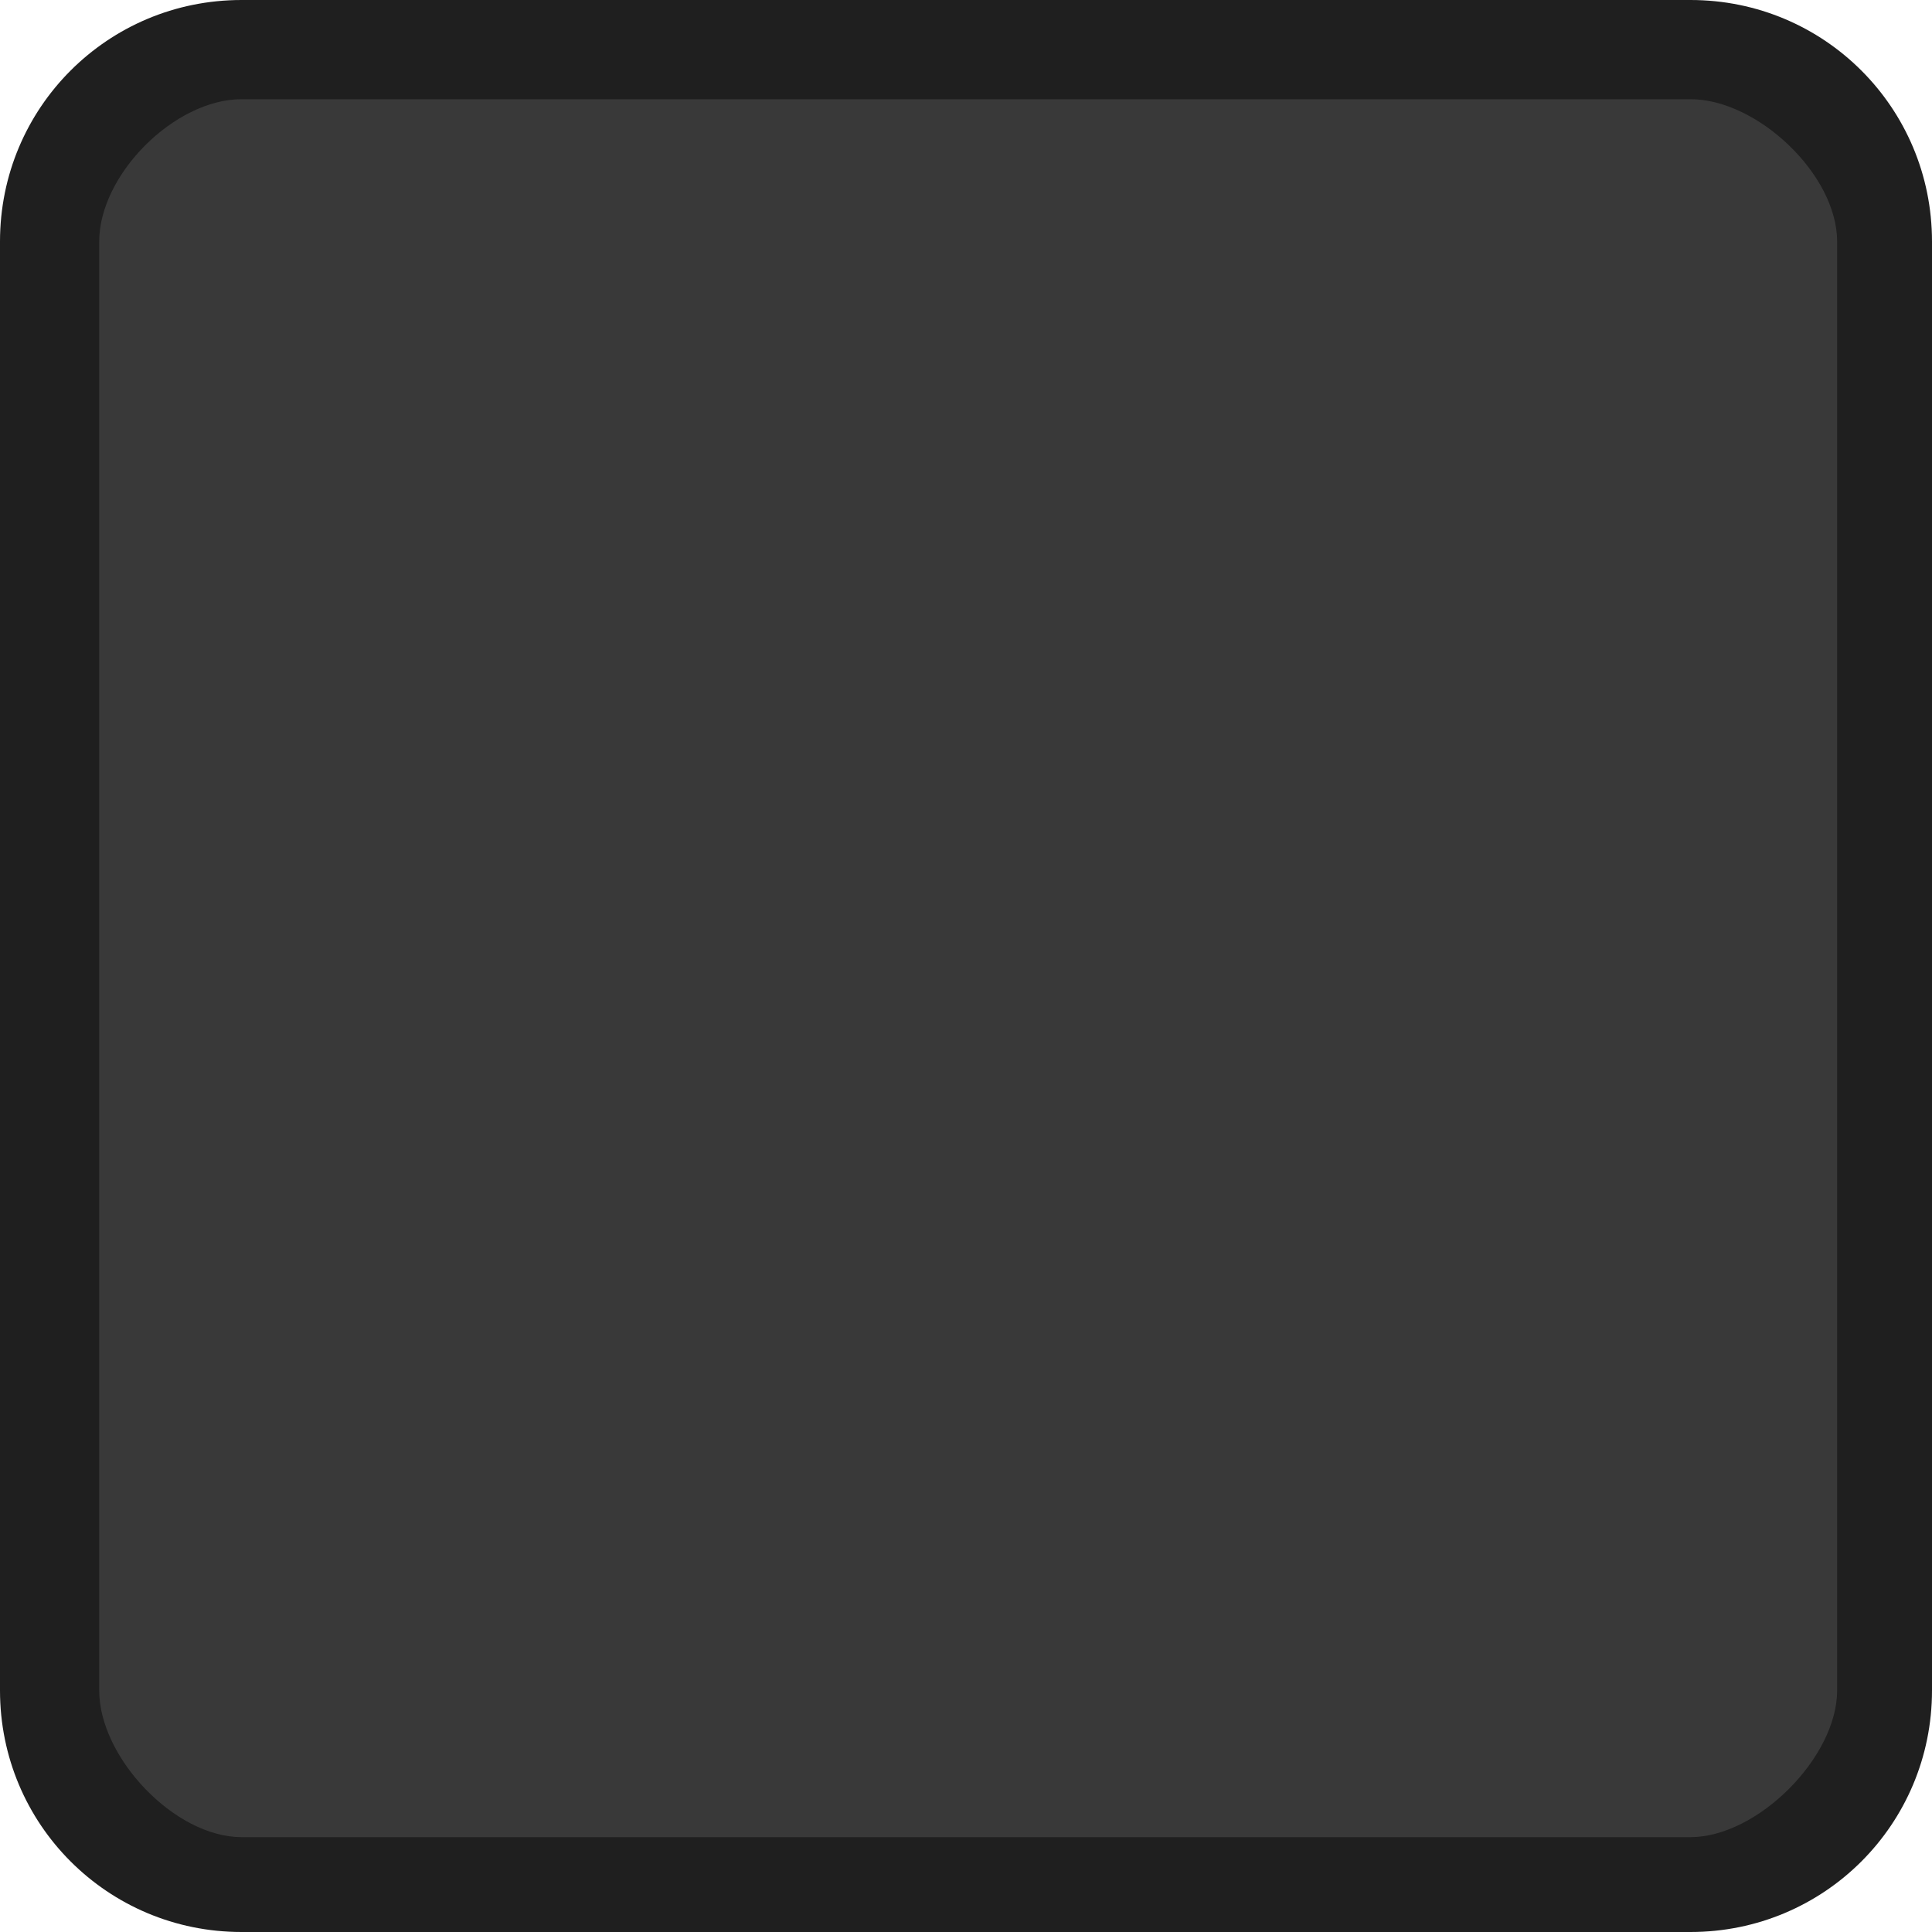
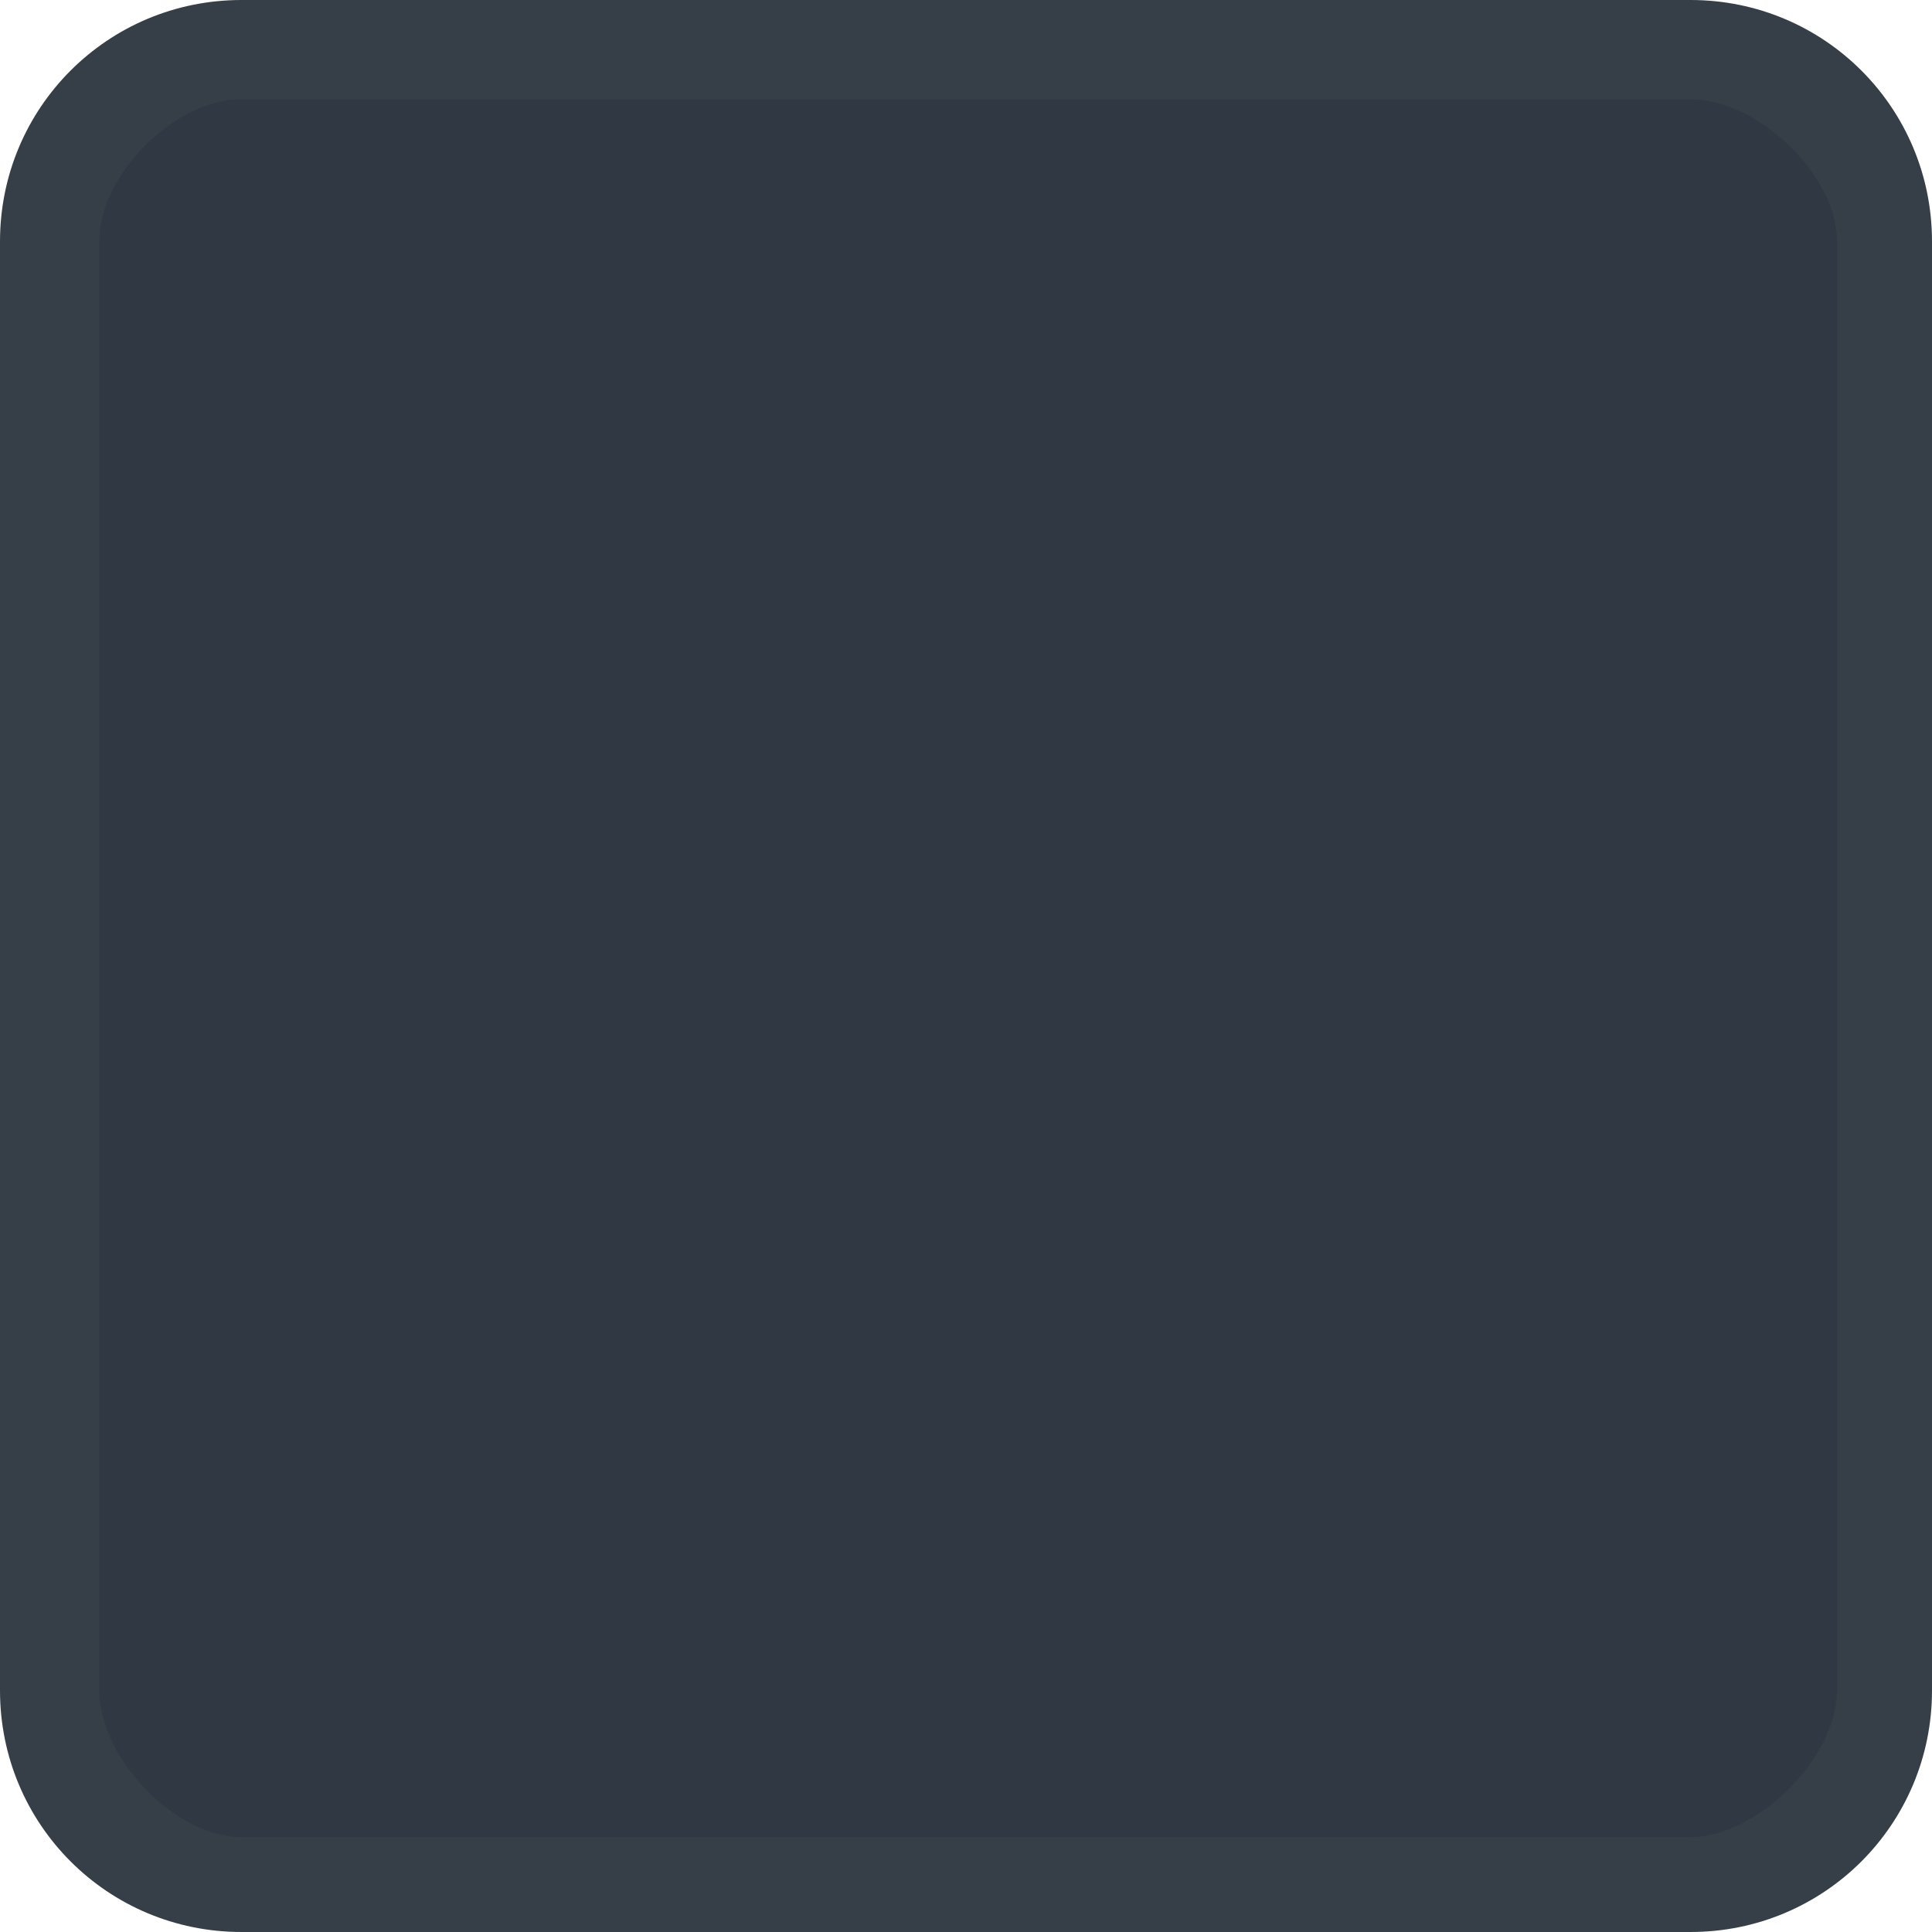
<svg xmlns="http://www.w3.org/2000/svg" viewBox="0 0 40 40">
  <g transform="translate(0 -1012.362)">
-     <rect width="37.054" x="1.429" y="1013.791" rx="1" height="37.054" style="fill:#393939" />
-     <path style="fill:#1f1f1f" d="m 5,1012.362 c -2.77,0 -5,2.23 -5,5 l 0,30 c 0,2.77 2.23,5 5,5 l 30,0 c 2.77,0 5,-2.23 5,-5 l 0,-30 c 0,-2.77 -2.23,-5 -5,-5 z m 0,2.054 30,0 c 1.385,0 3.036,1.561 3.036,2.946 l 0,30 c 0,1.385 -1.651,3.036 -3.036,3.036 l -30,0 c -1.385,0 -2.946,-1.651 -2.946,-3.036 l 0,-30 c 0,-1.385 1.561,-2.946 2.946,-2.946 z" />
+     <rect width="37.054" x="1.429" y="1013.791" rx="1" height="37.054" style="fill:#303943" />
+     <path style="fill:#363f48" d="m 5,1012.362 c -2.77,0 -5,2.23 -5,5 l 0,30 c 0,2.77 2.23,5 5,5 l 30,0 c 2.77,0 5,-2.23 5,-5 l 0,-30 c 0,-2.77 -2.23,-5 -5,-5 z m 0,2.054 30,0 c 1.385,0 3.036,1.561 3.036,2.946 l 0,30 c 0,1.385 -1.651,3.036 -3.036,3.036 l -30,0 c -1.385,0 -2.946,-1.651 -2.946,-3.036 l 0,-30 c 0,-1.385 1.561,-2.946 2.946,-2.946 z" />
  </g>
</svg>
